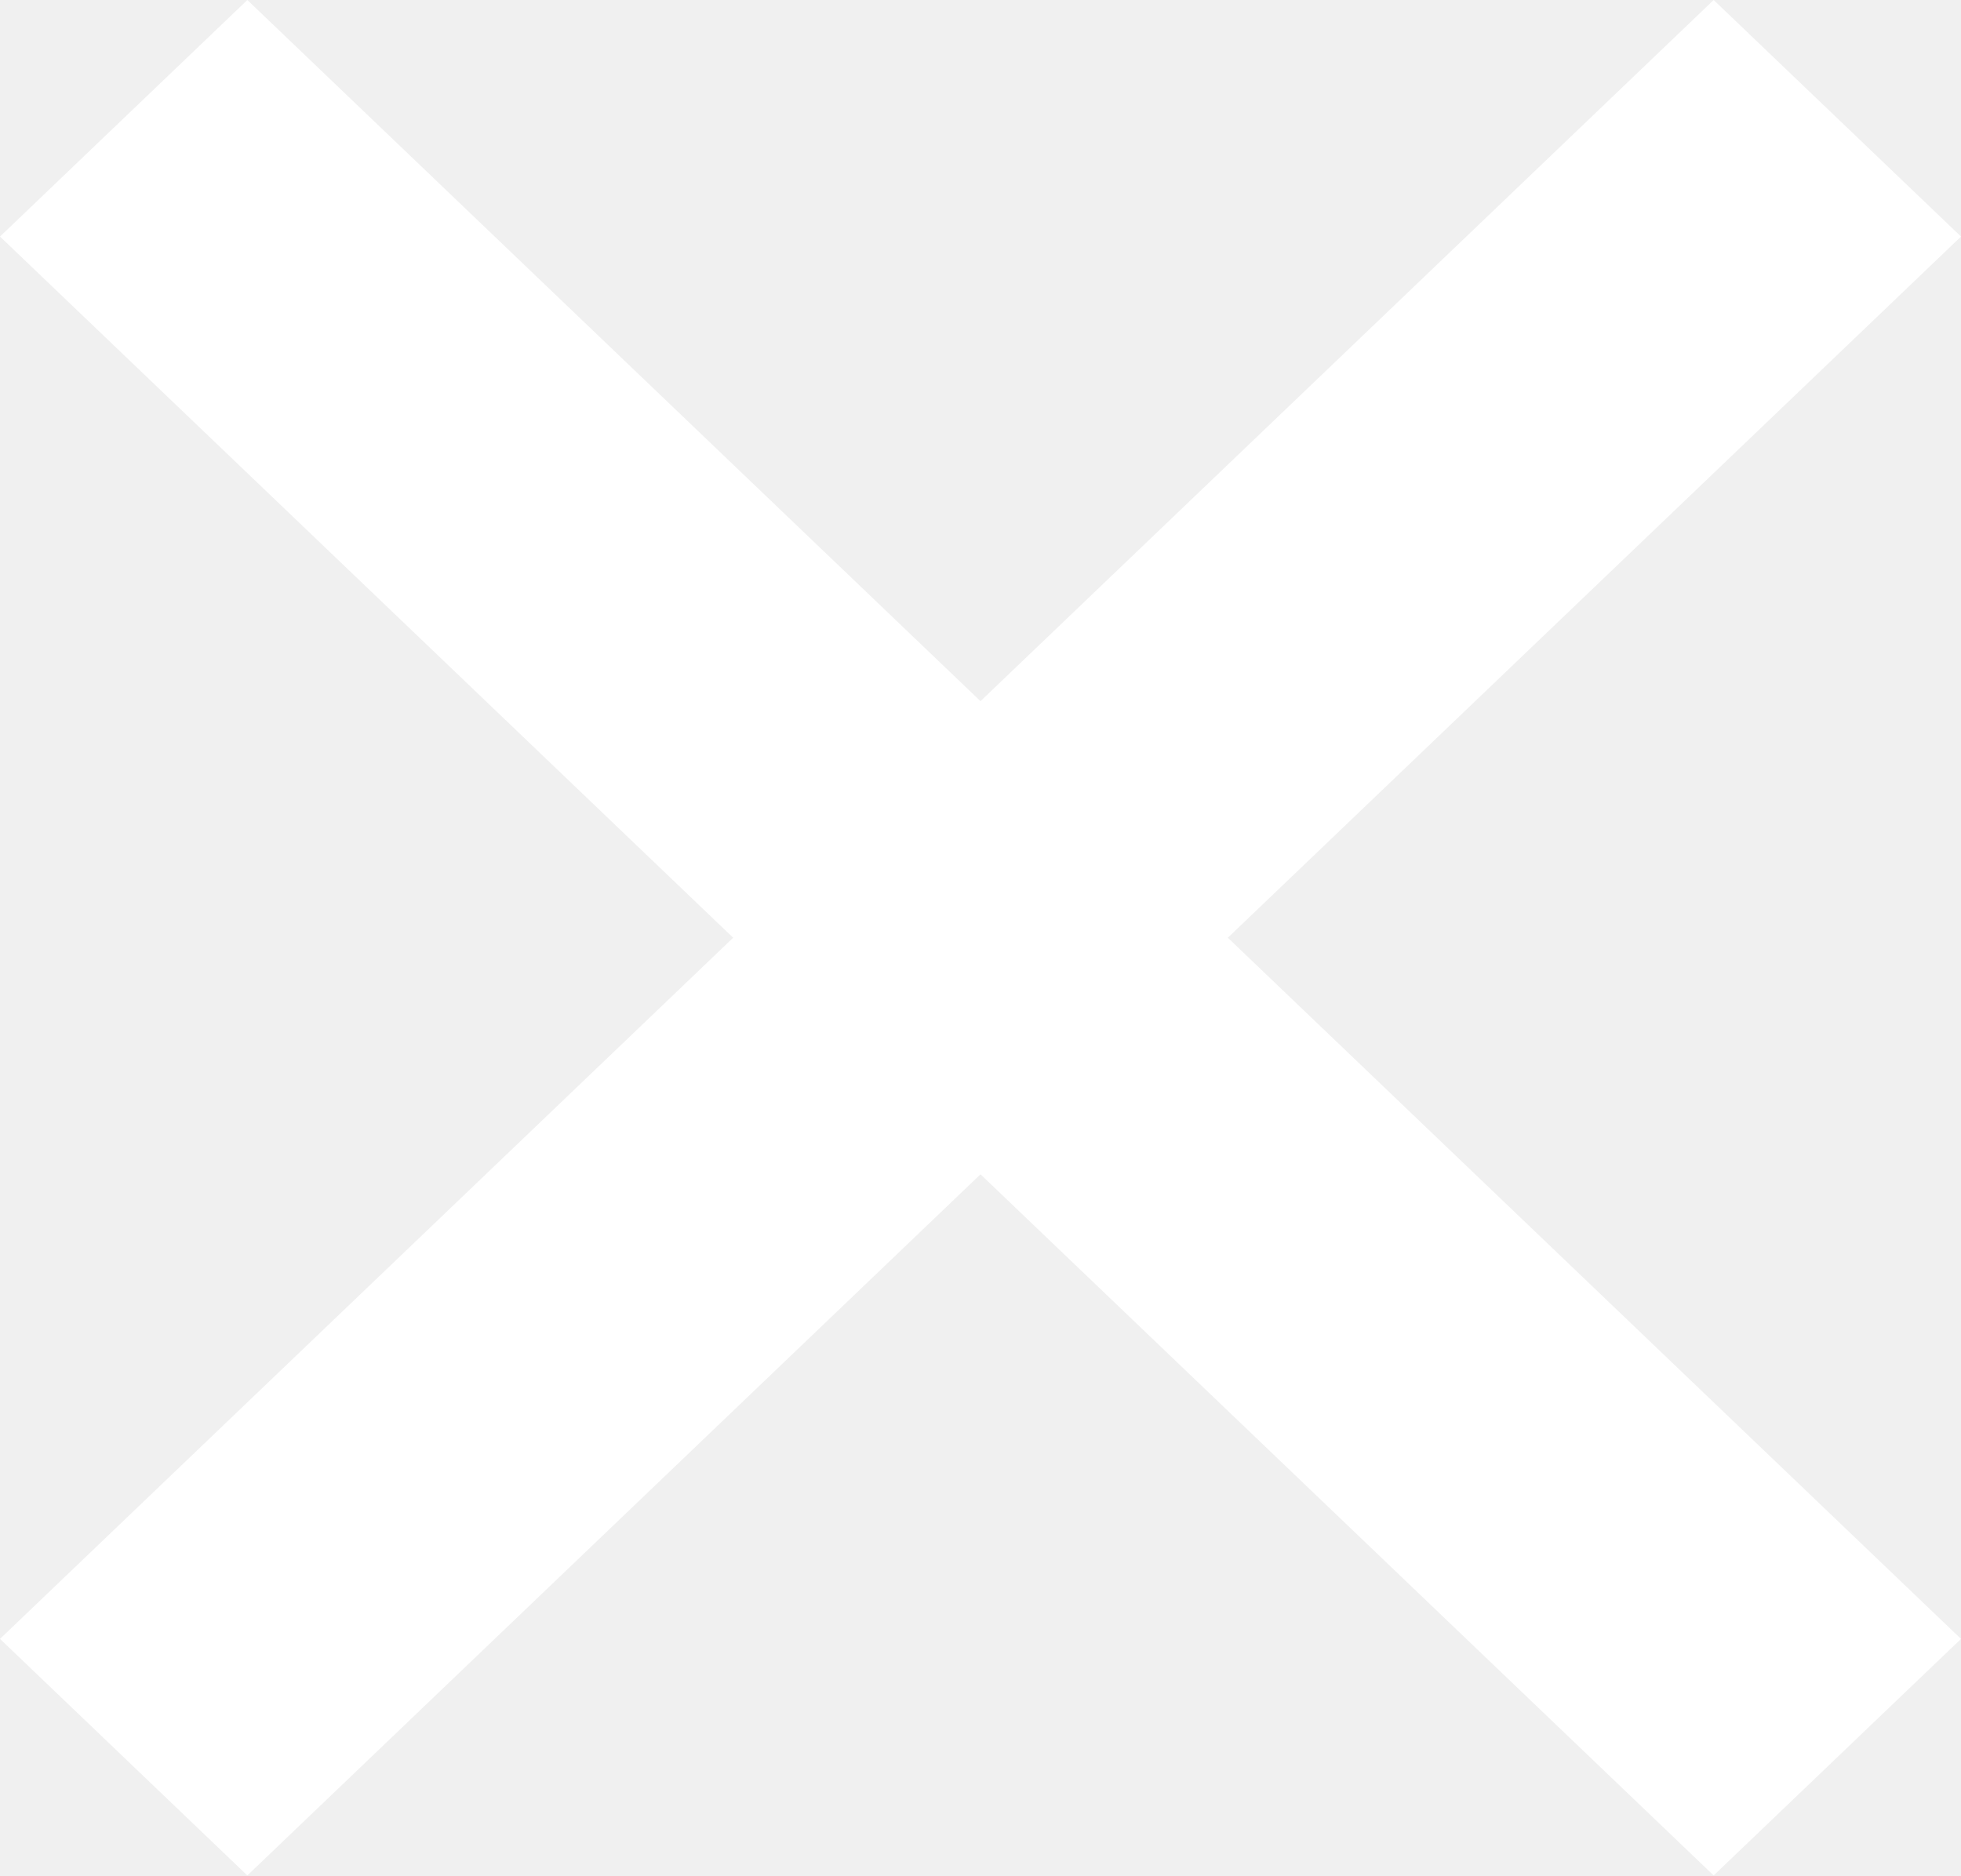
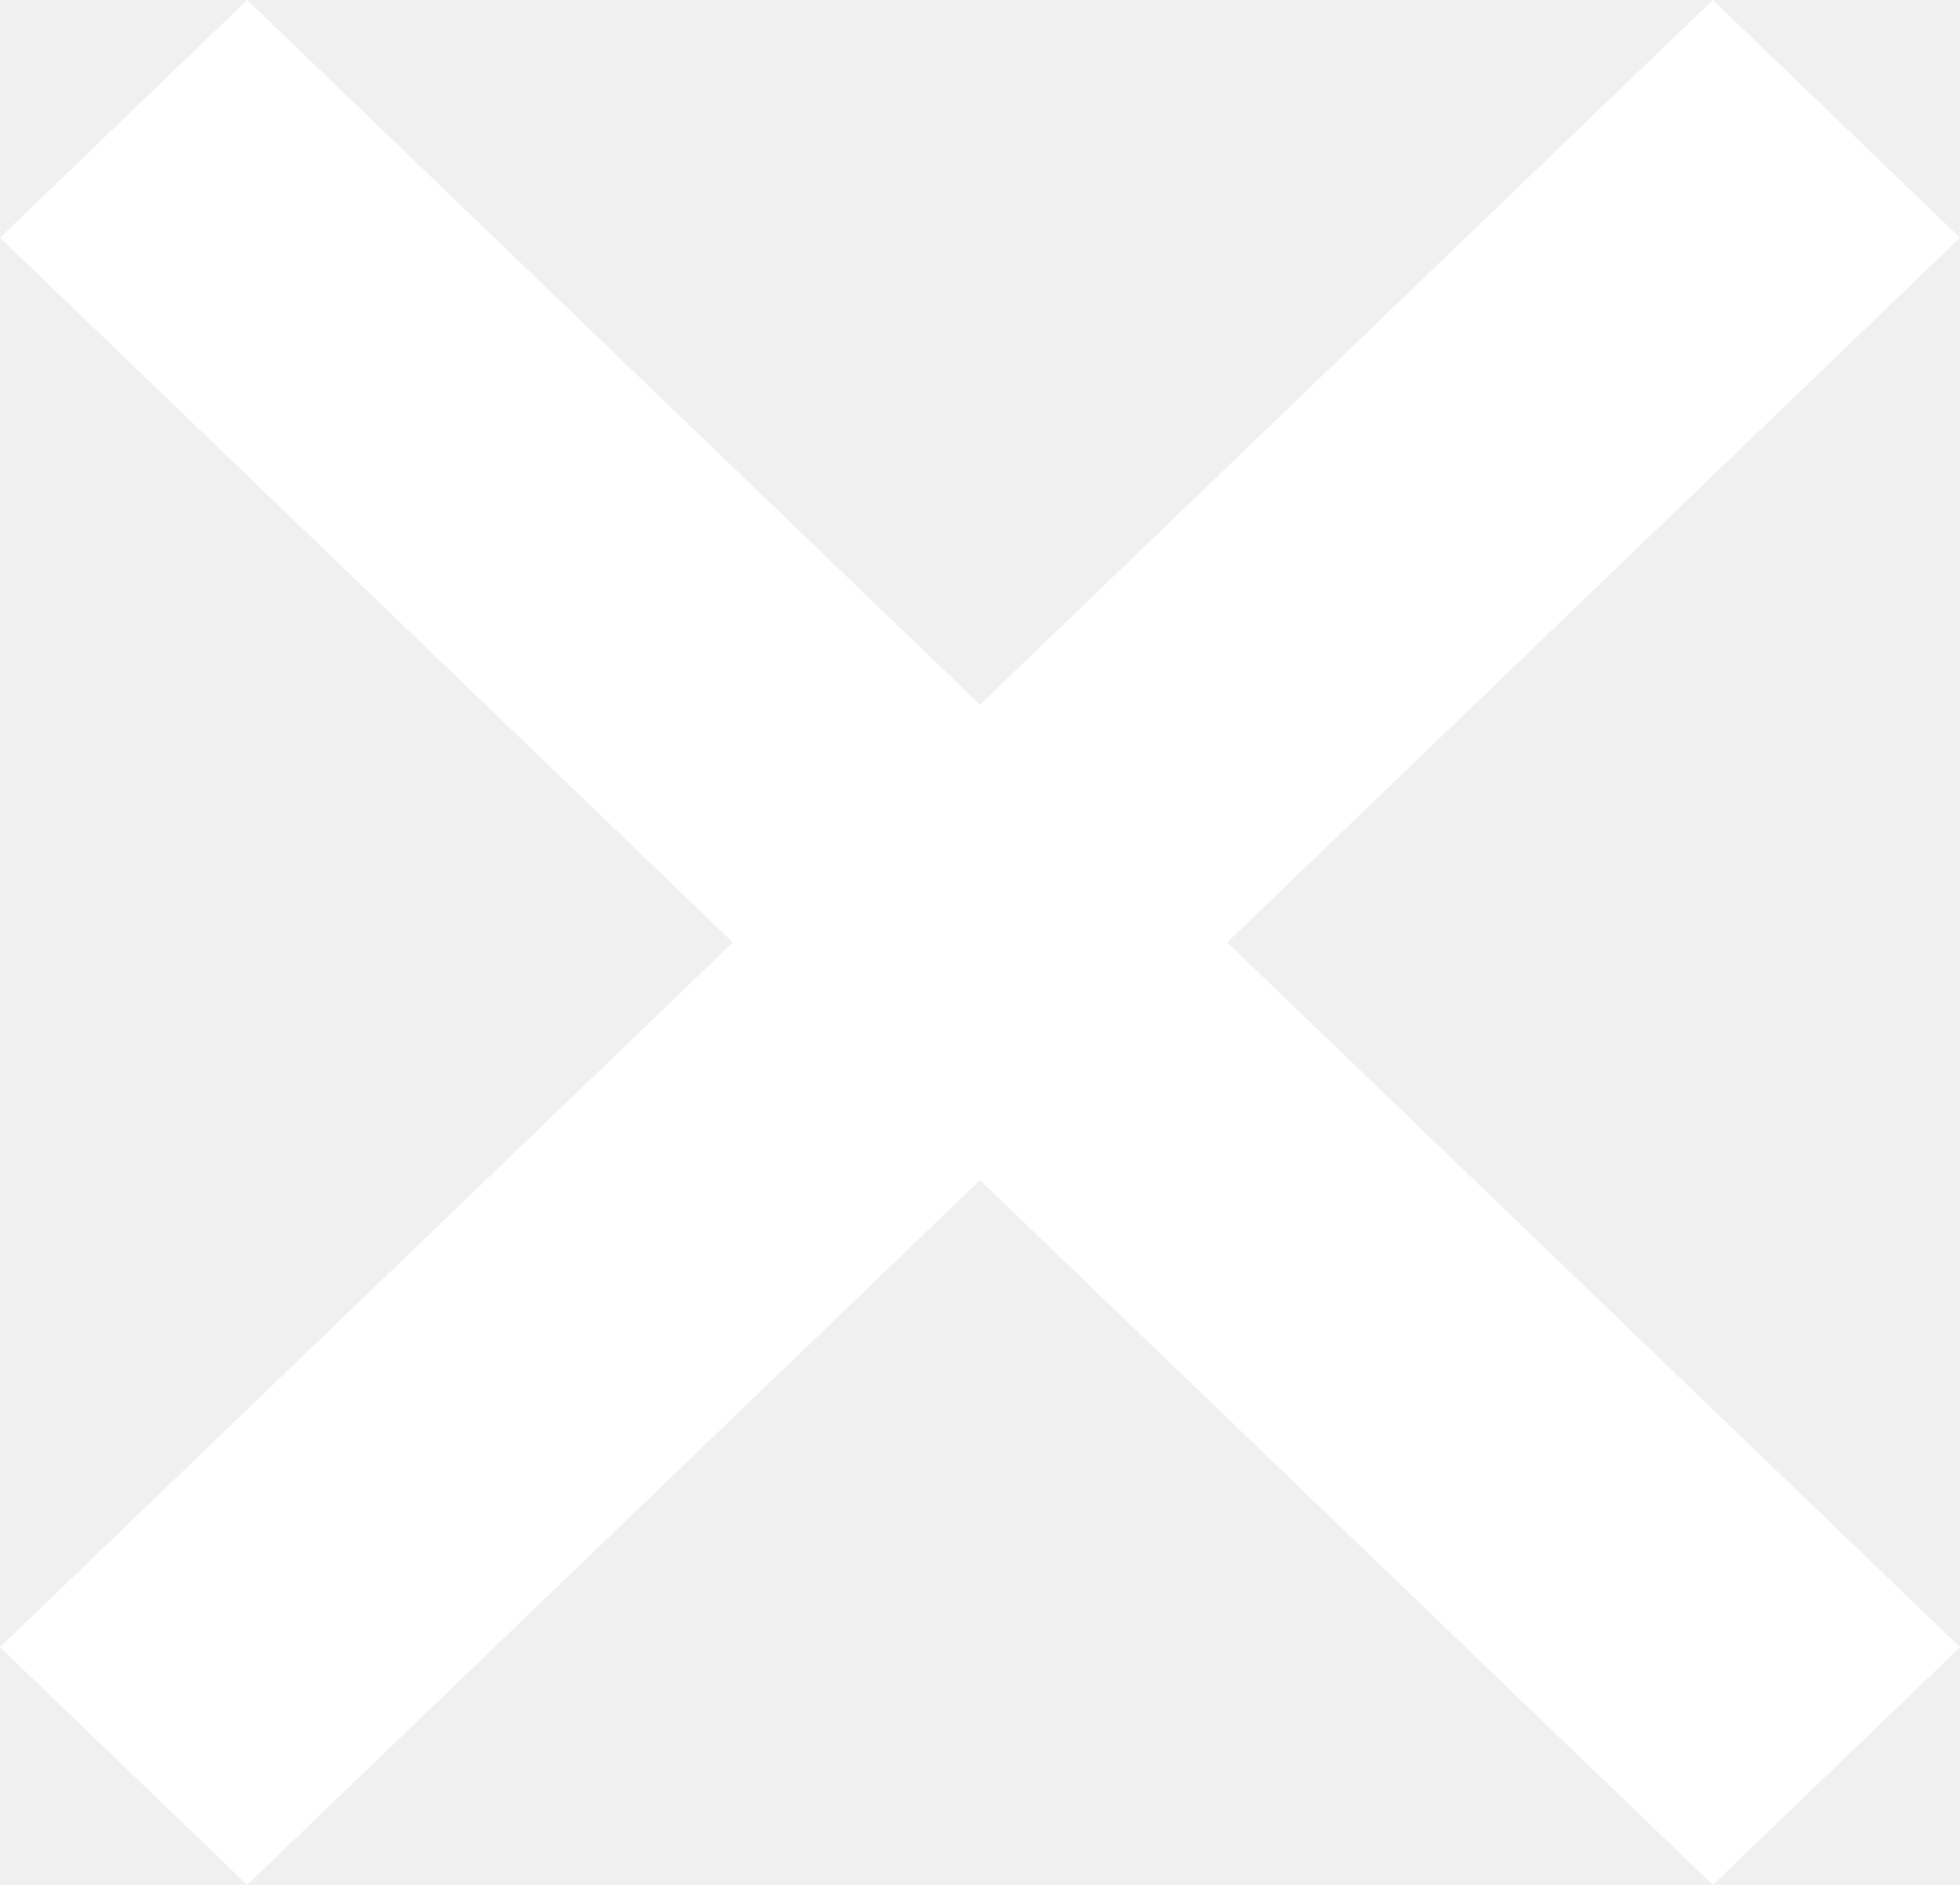
- <svg xmlns="http://www.w3.org/2000/svg" width="23" height="22" viewBox="0 0 23 22" fill="none">
-   <path d="M23 2.775L20.099 0L11.5 8.225L2.901 0L0 2.775L8.599 11L0 19.225L2.901 22L11.5 13.775L20.099 22L23 19.225L14.401 11L23 2.775Z" fill="white" />
+ <svg xmlns="http://www.w3.org/2000/svg" width="26" height="25" viewBox="0 0 26 25" fill="white">
+   <path d="M26 3.153L22.721 0L13 9.347L3.279 0L0 3.153L9.721 12.5L0 21.847L3.279 25L13 15.653L22.721 25L26 21.847L16.279 12.5L26 3.153Z" />
</svg>
